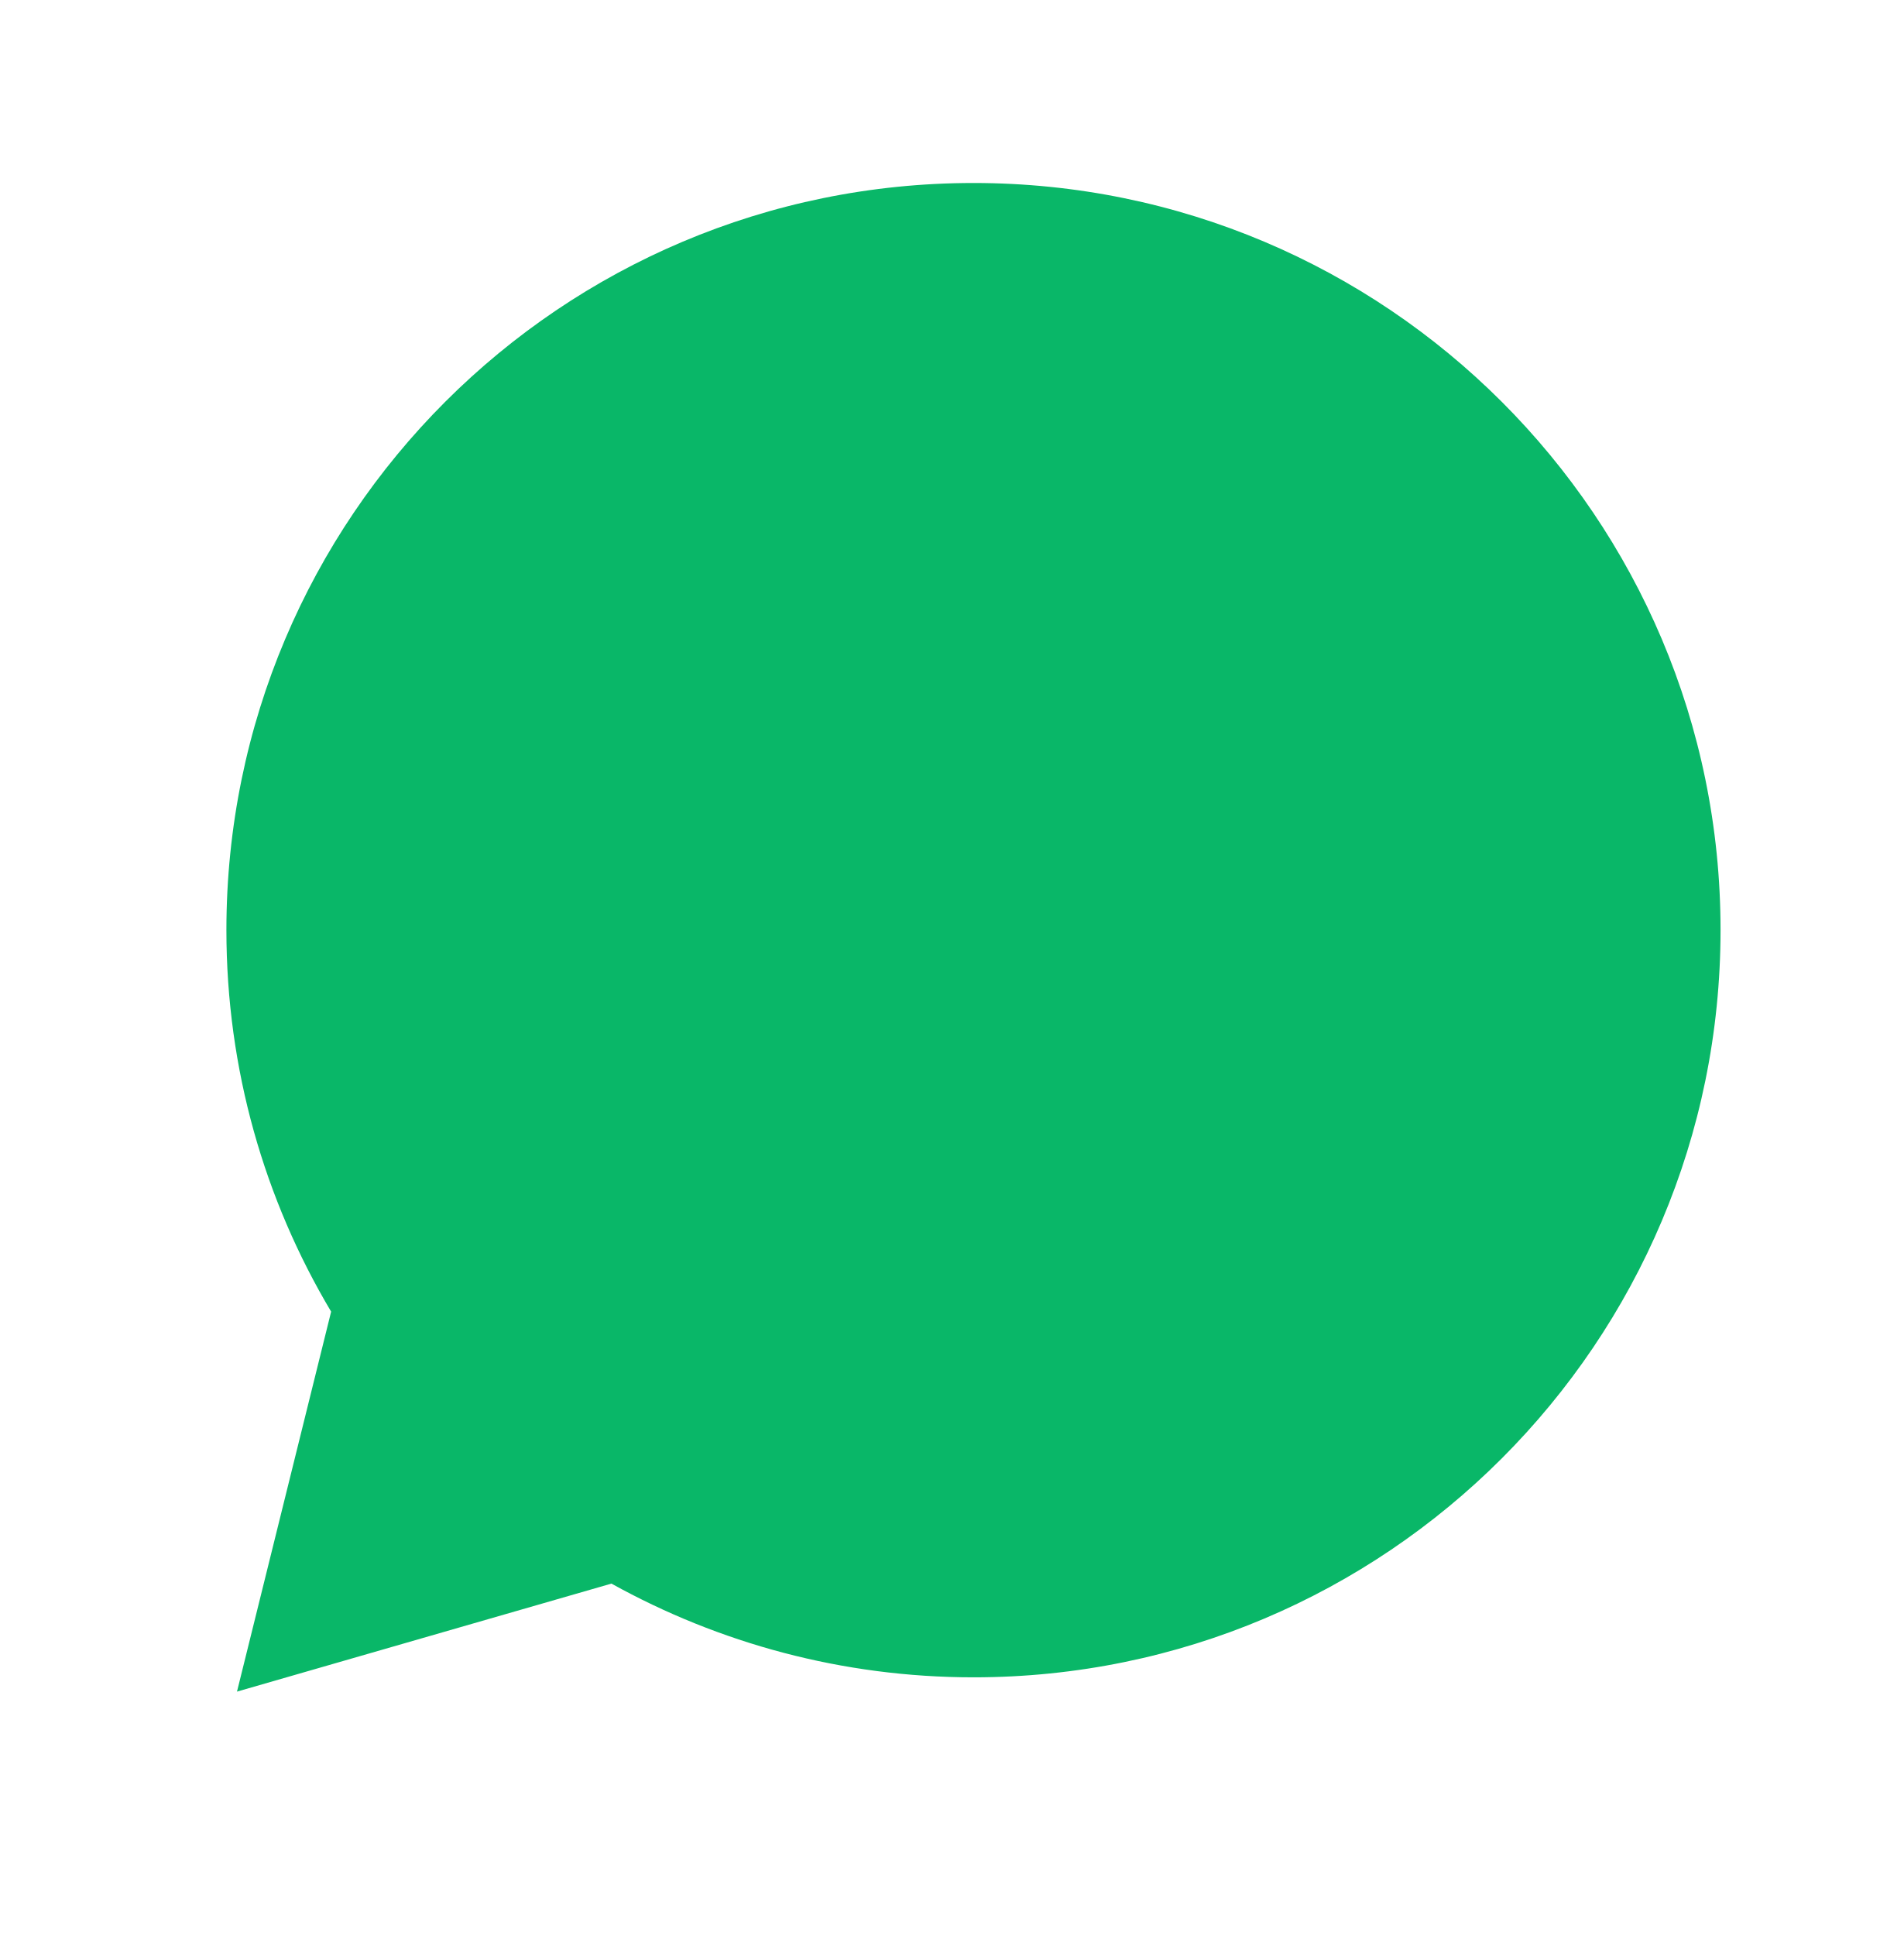
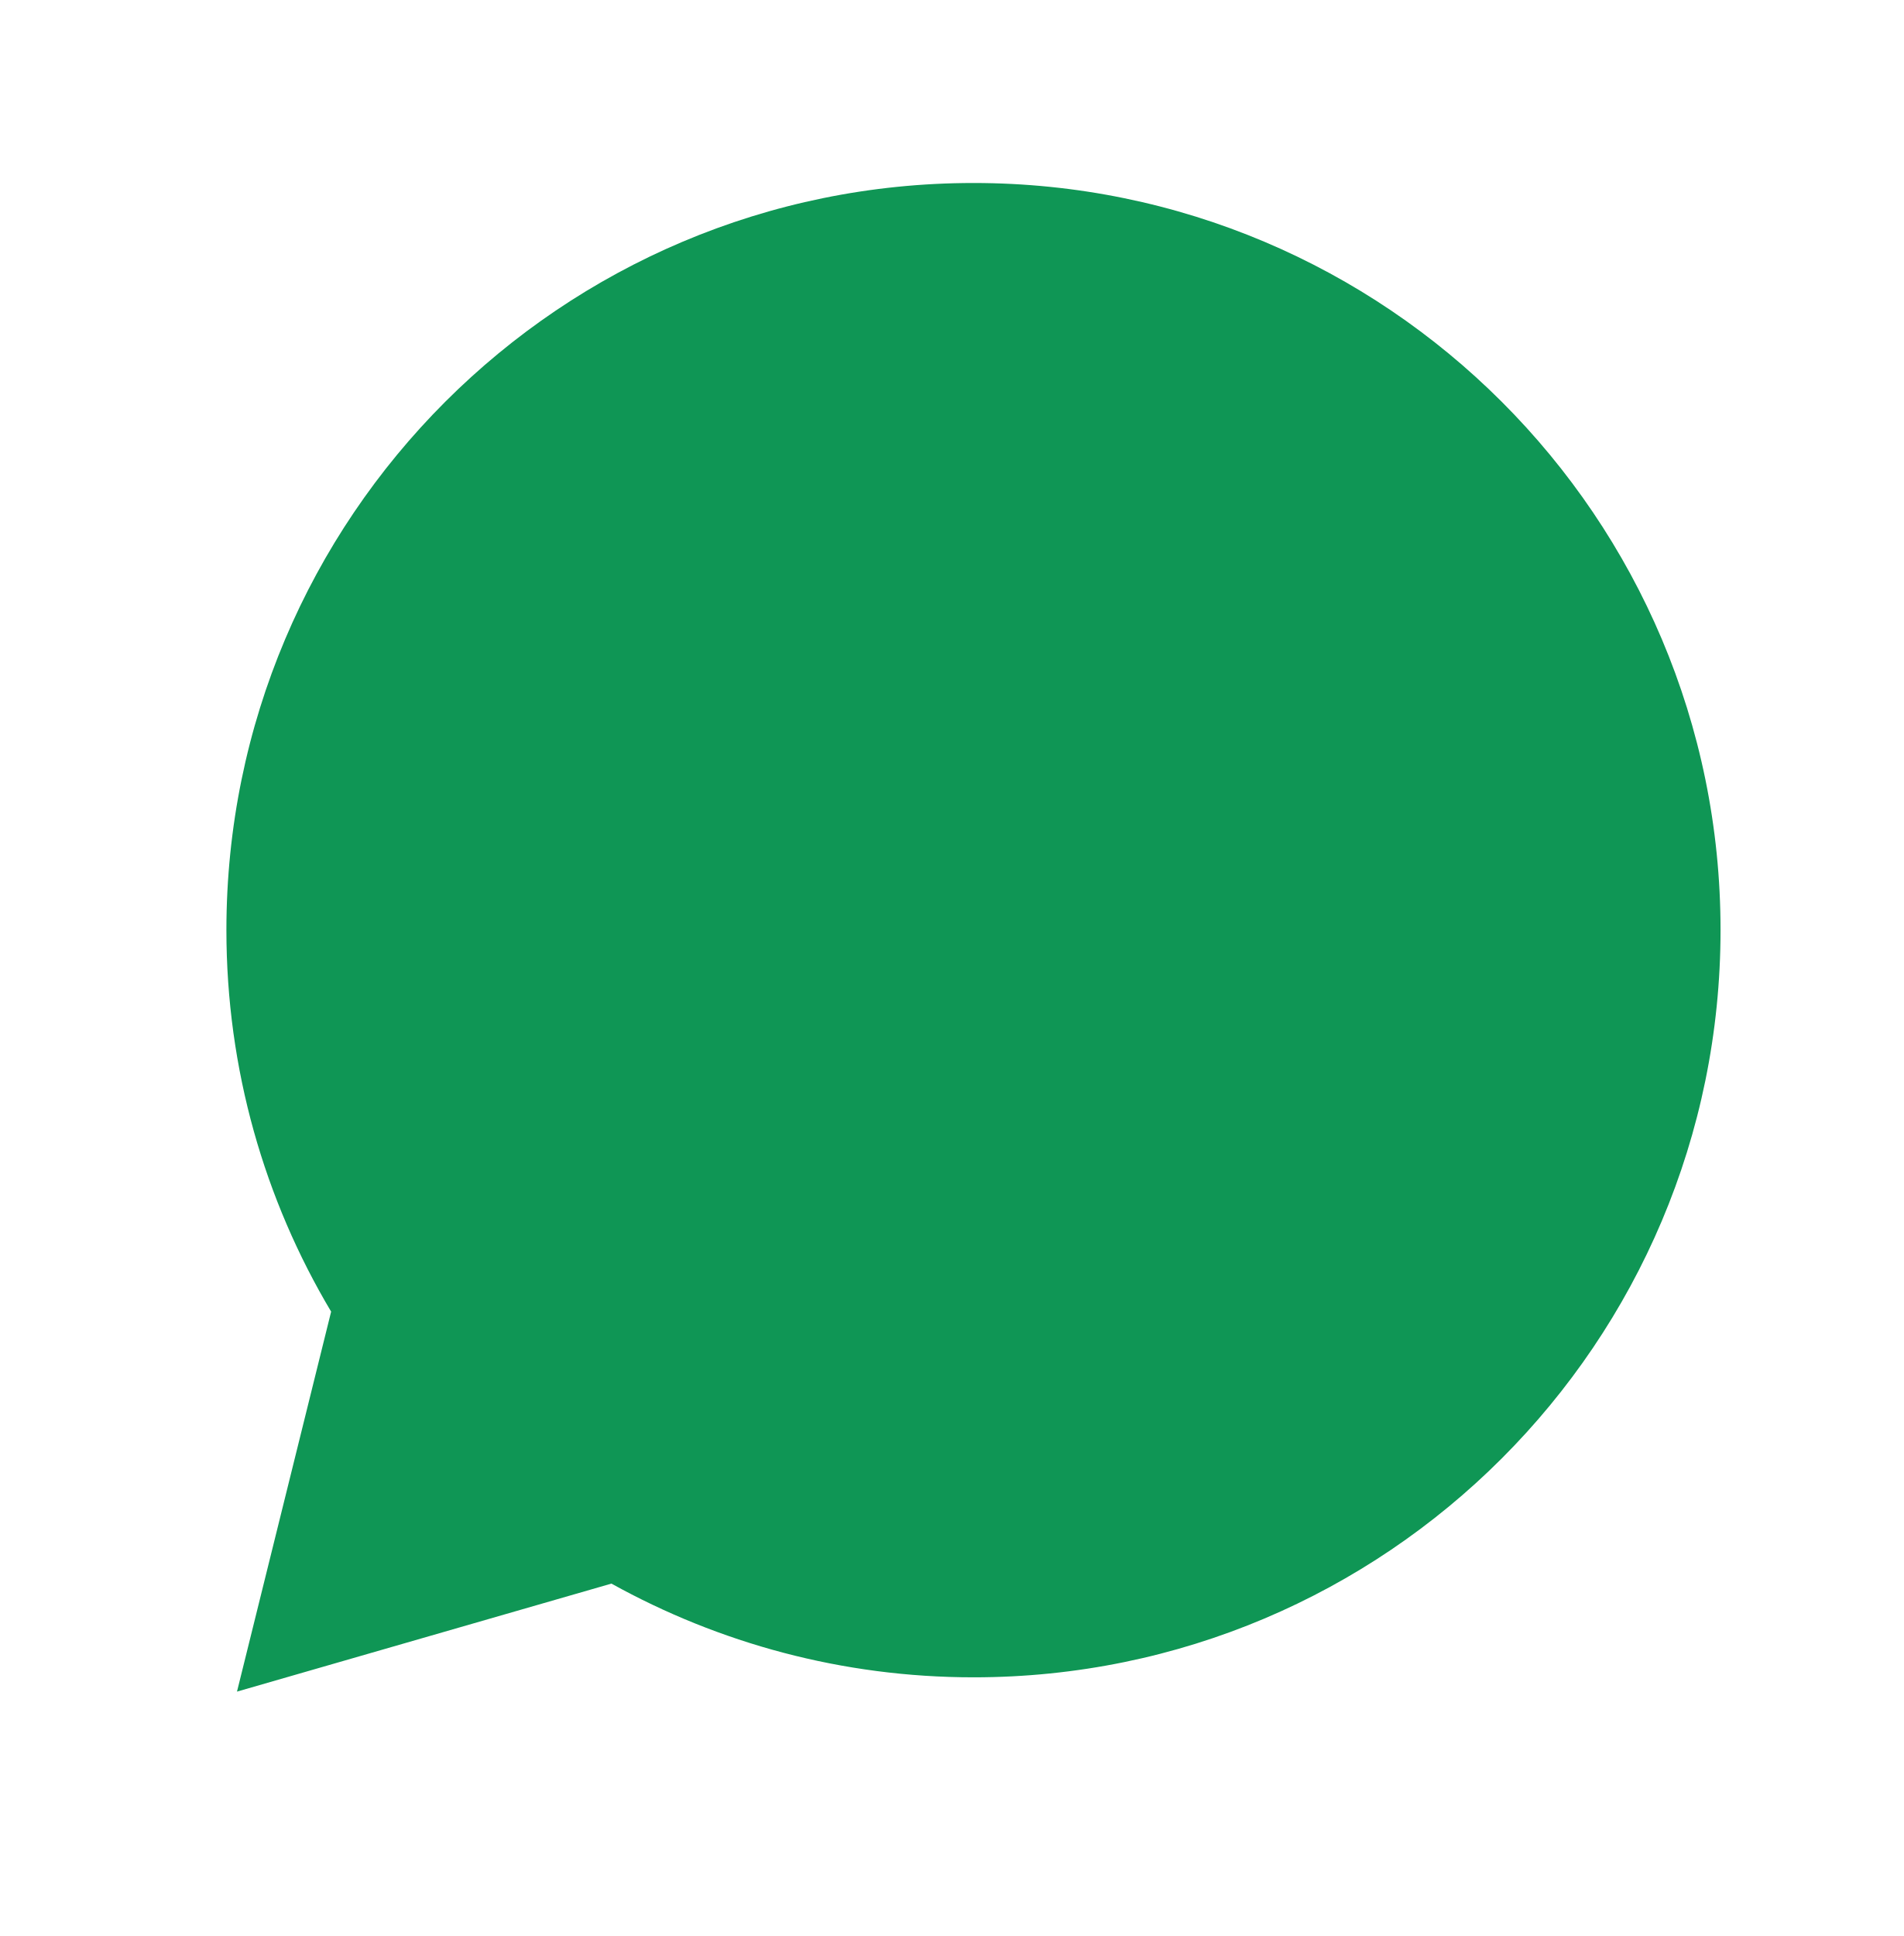
<svg xmlns="http://www.w3.org/2000/svg" version="1.1" id="Layer_1" x="0px" y="0px" width="43.695px" height="44.434px" viewBox="0 0 43.695 44.434" enable-background="new 0 0 43.695 44.434" xml:space="preserve">
-   <path fill="#09B768" d="M22.347,4.2c-9.474,0-17.15,7.677-17.15,17.147c0,3.2,0.877,6.192,2.404,8.757L5.44,38.825l8.595-2.479  c2.463,1.365,5.296,2.151,8.313,2.151c9.47,0,17.146-7.68,17.146-17.152C39.496,11.876,31.816,4.2,22.347,4.2z" />
+   <path fill="#0F9655" d="M22.347,4.2c-9.474,0-17.15,7.677-17.15,17.147c0,3.2,0.877,6.192,2.404,8.757L5.44,38.825l8.595-2.479  c2.463,1.365,5.296,2.151,8.313,2.151c9.47,0,17.146-7.68,17.146-17.152C39.496,11.876,31.816,4.2,22.347,4.2z" />
</svg>
